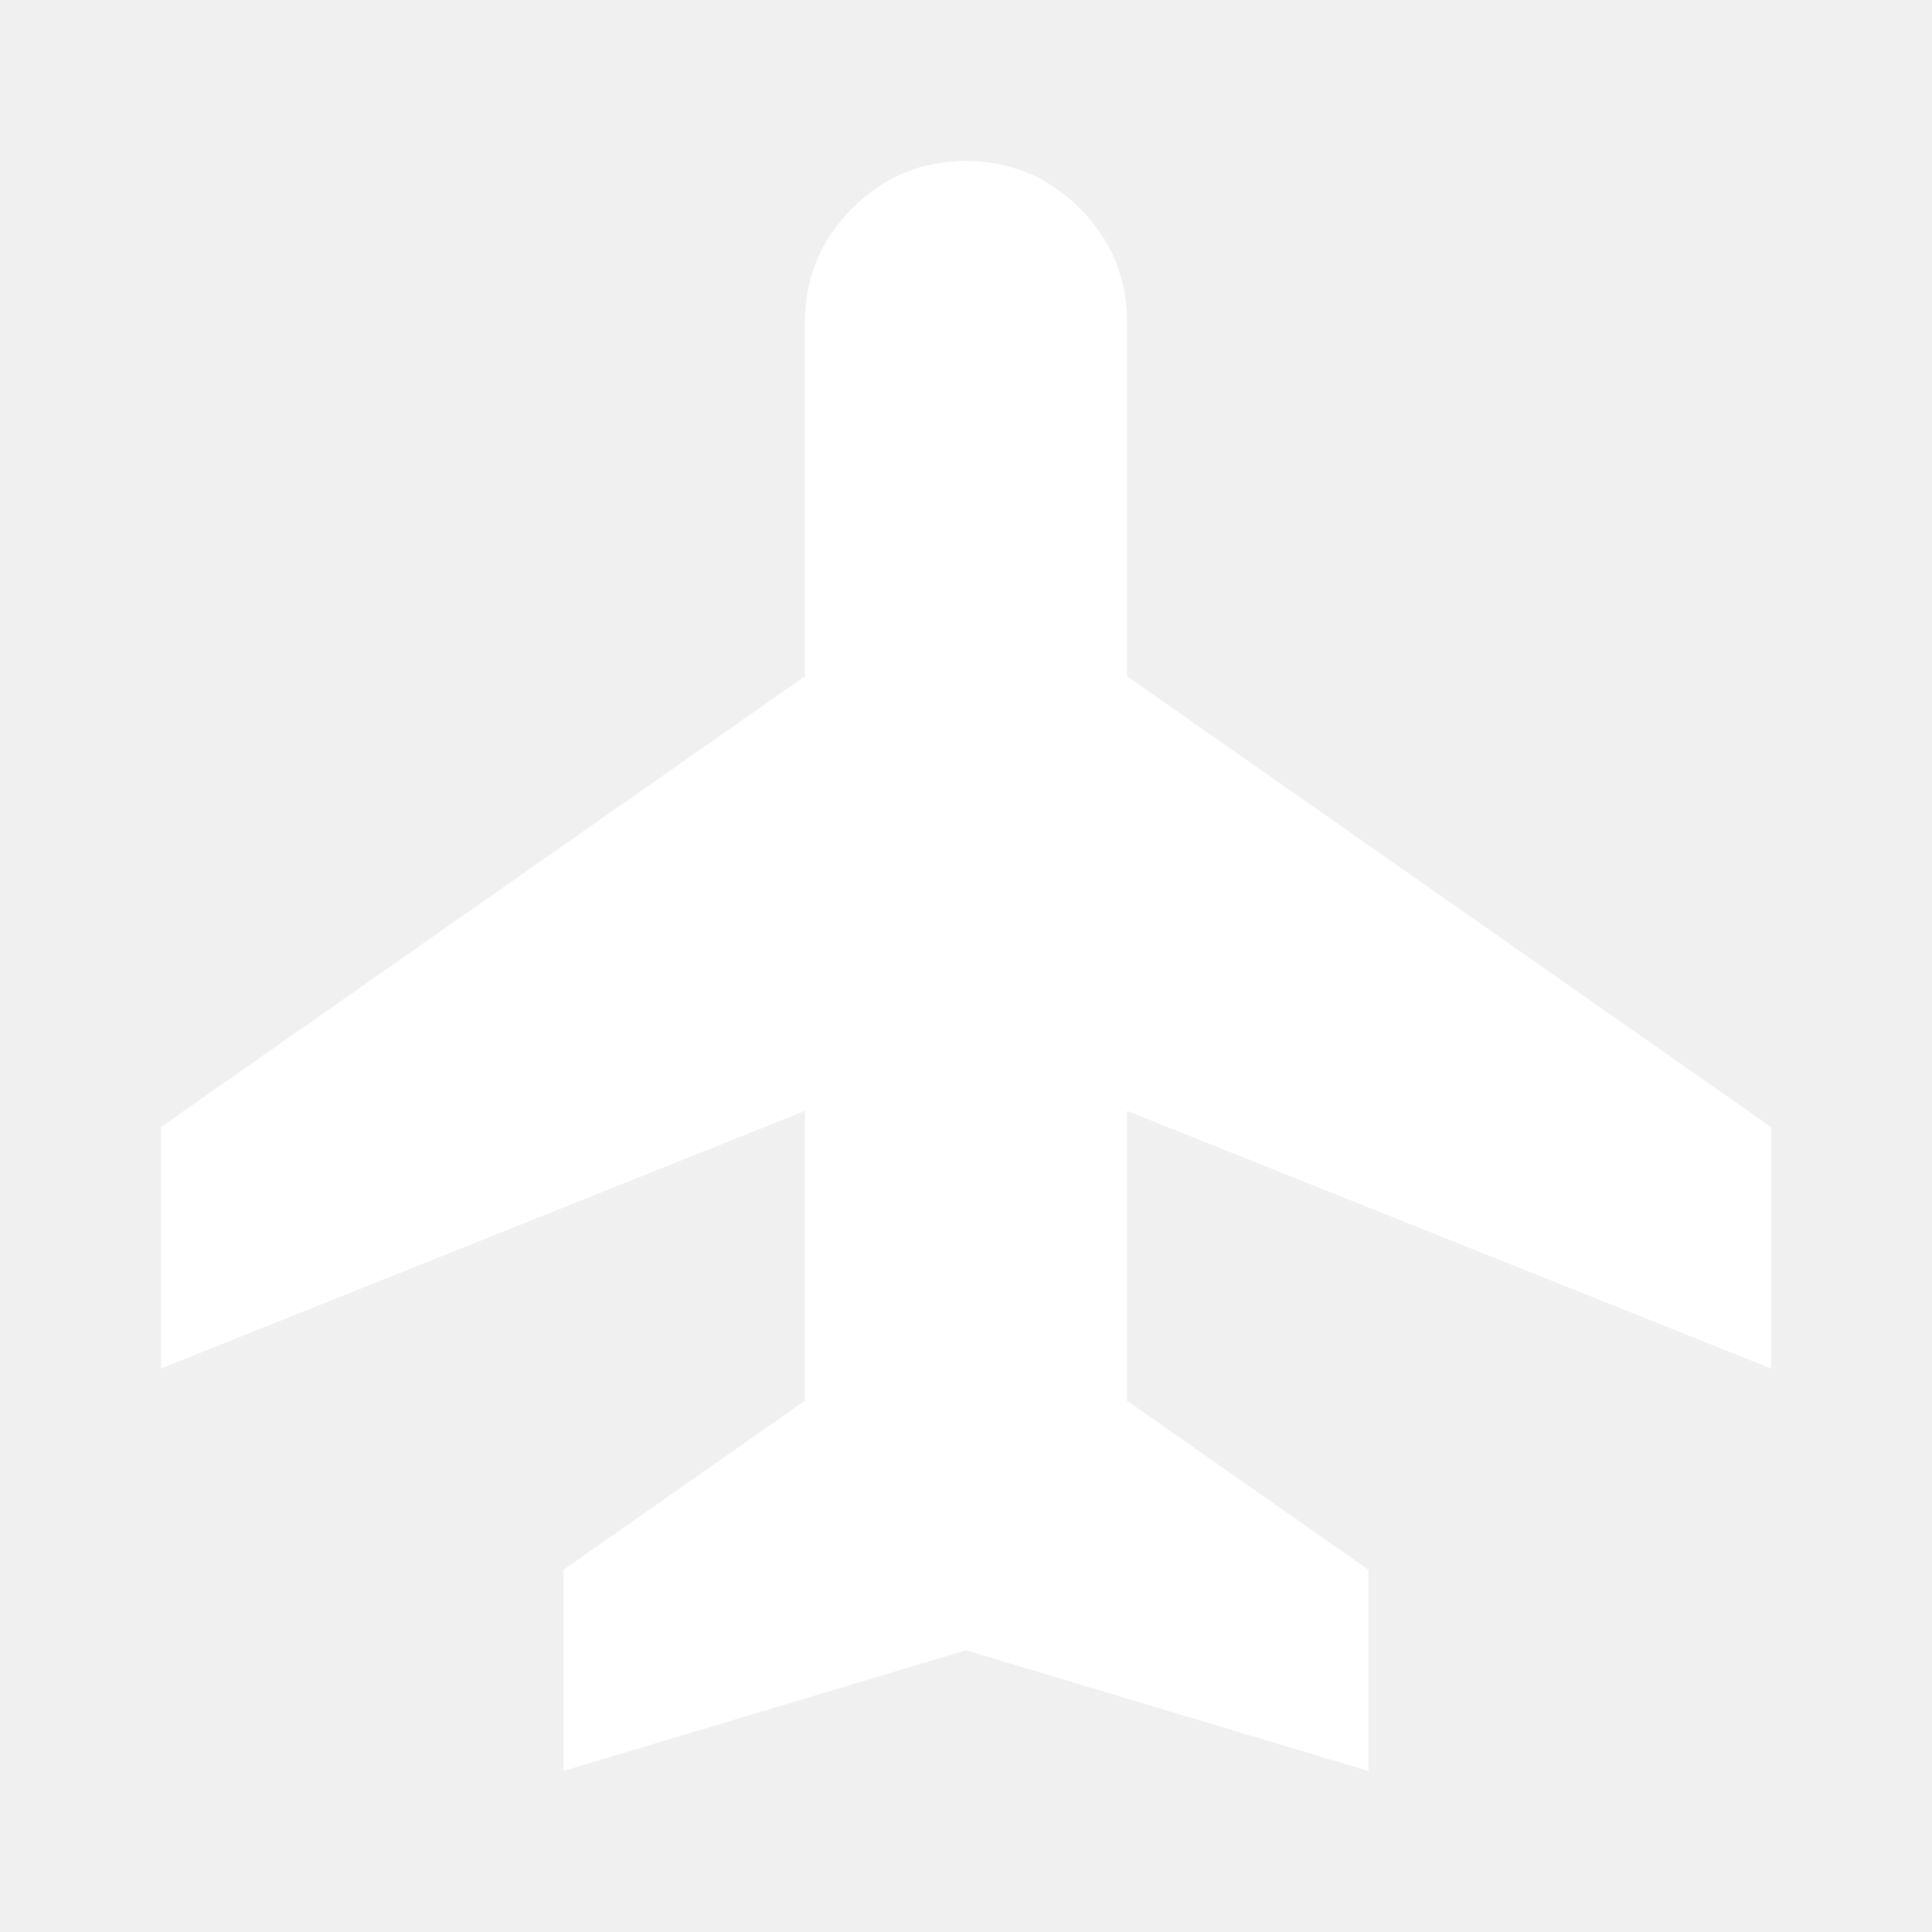
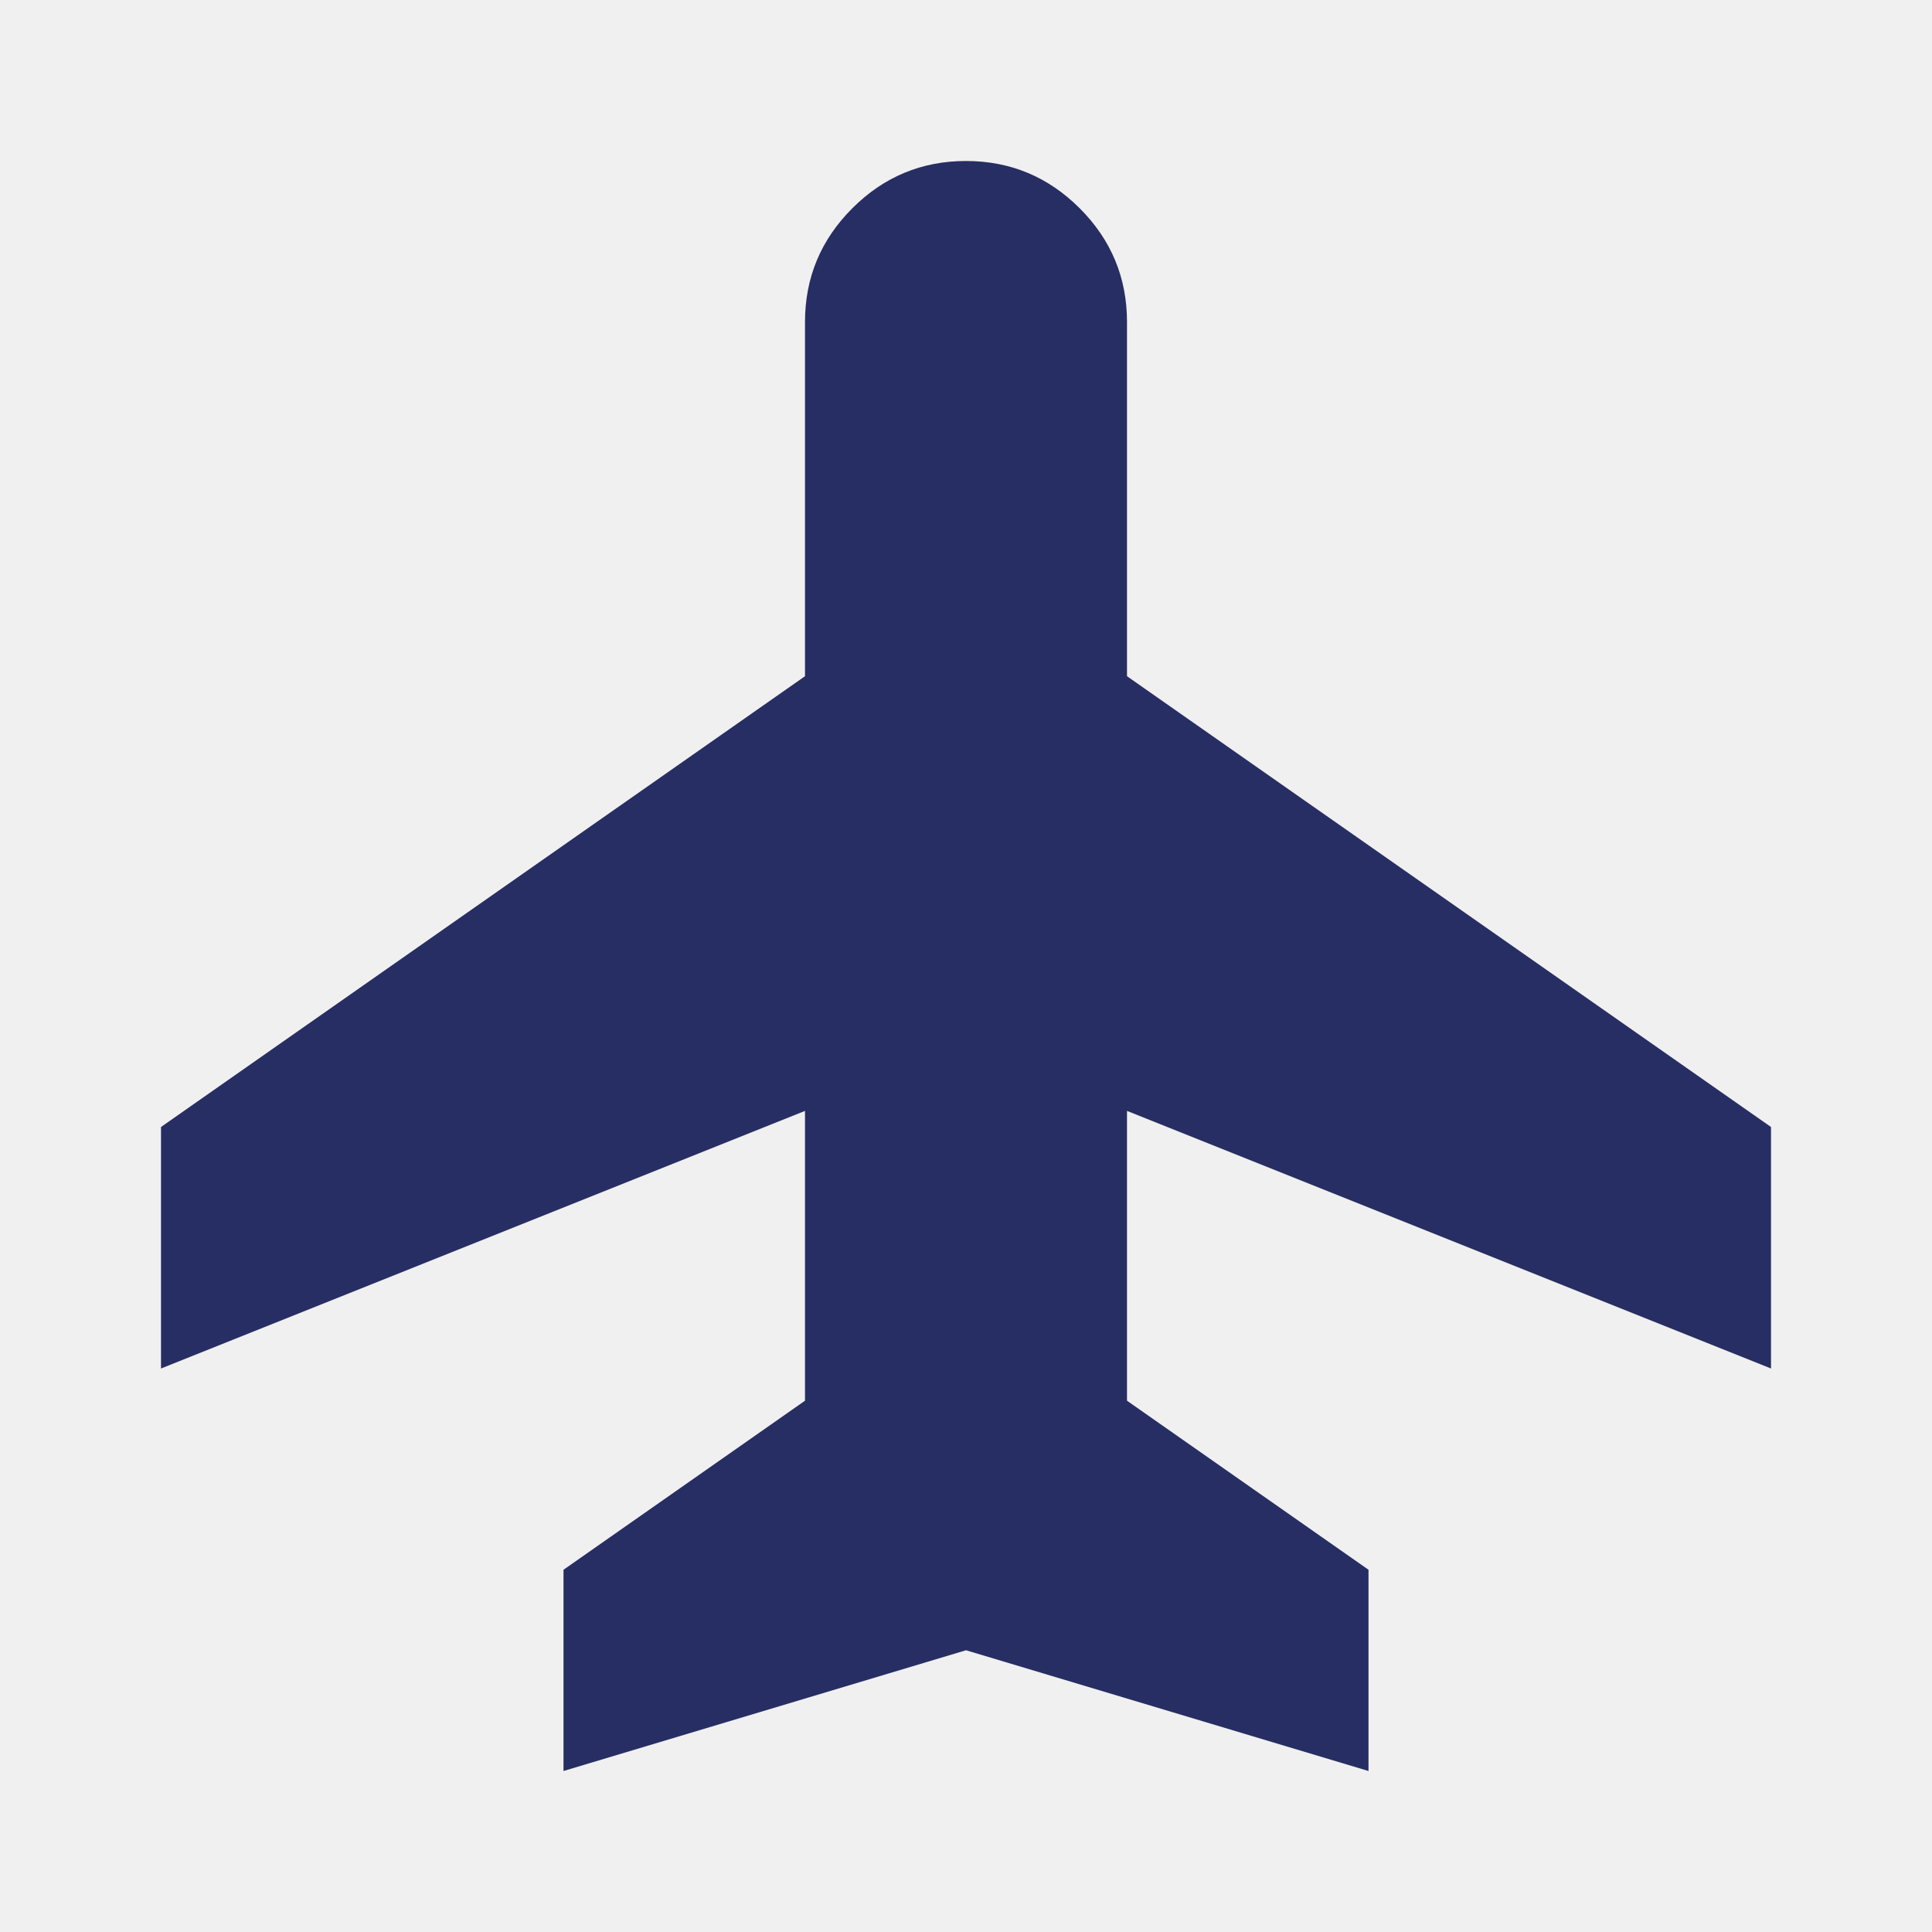
- <svg xmlns="http://www.w3.org/2000/svg" height="24px" viewBox="0 -960 960 960" width="24px" fill="#FFFFFF">
+ <svg xmlns="http://www.w3.org/2000/svg" height="24px" viewBox="0 -960 960 960" width="24px" fill="#272e63">
  <path d="M280-80v-100l120-84v-144L80-280v-120l320-224v-176q0-33 23.5-56.5T480-880q33 0 56.5 23.5T560-800v176l320 224v120L560-408v144l120 84v100l-200-60-200 60Z" />
</svg>
